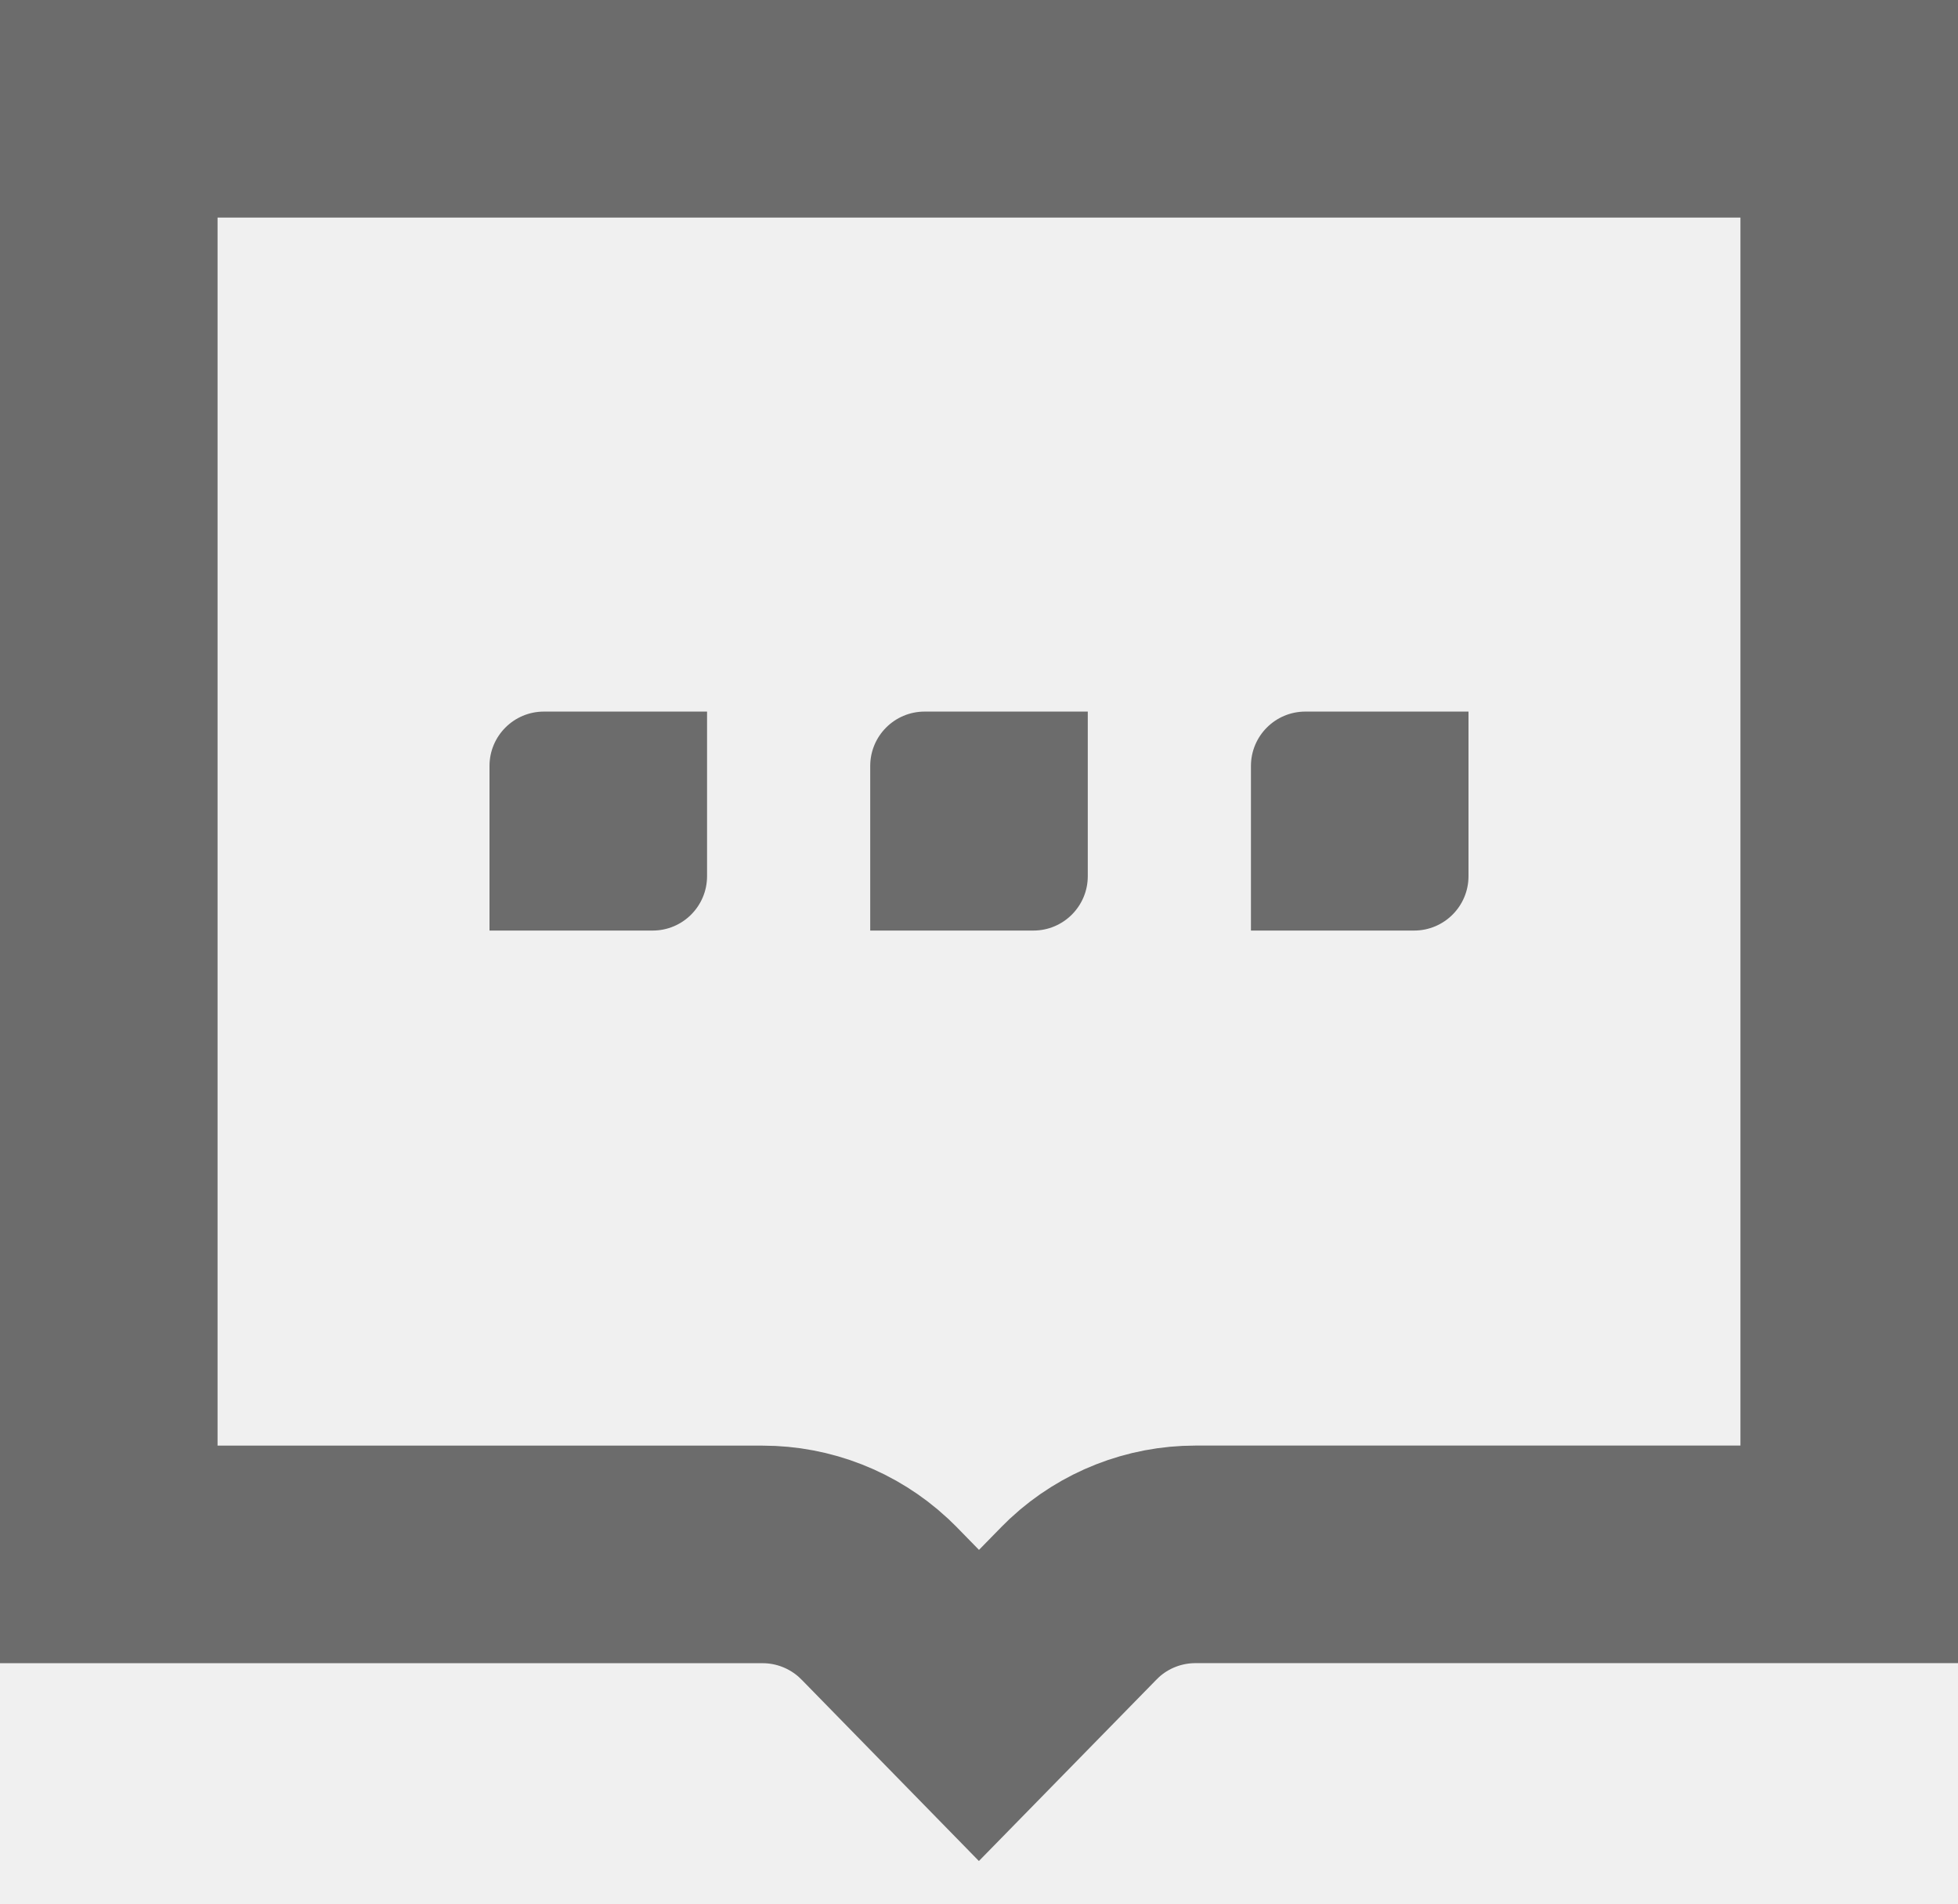
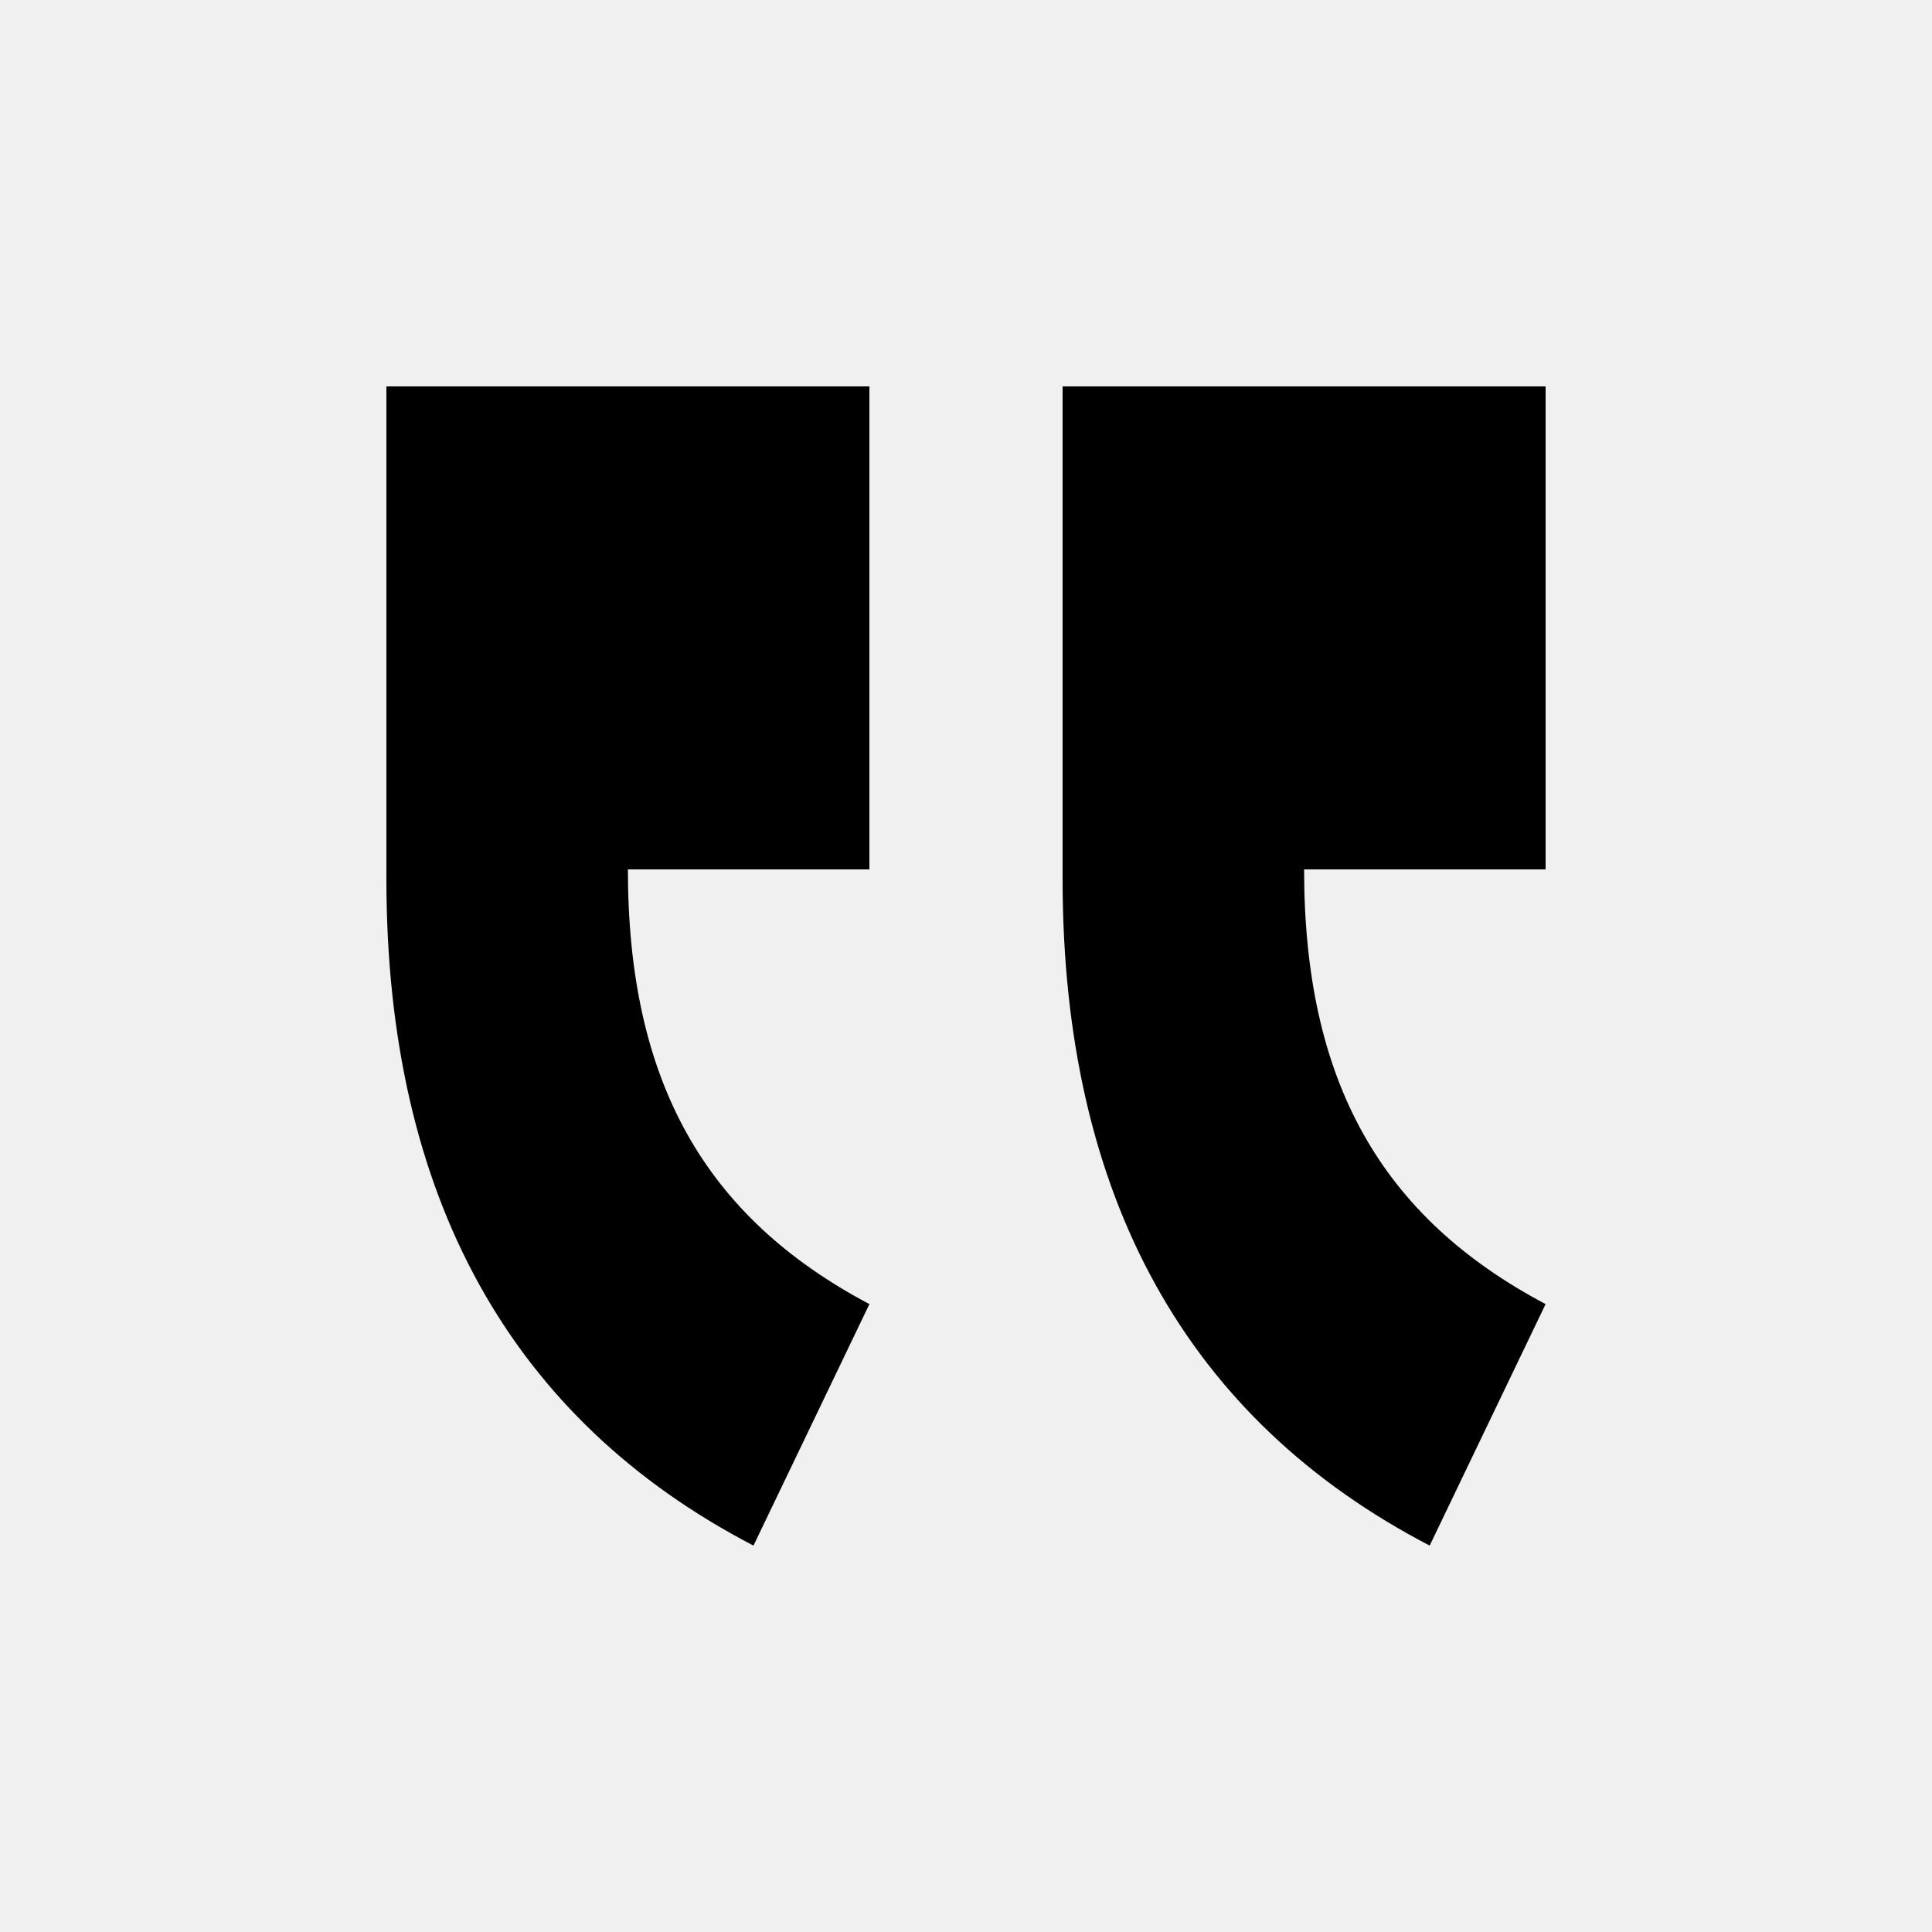
- <svg xmlns="http://www.w3.org/2000/svg" width="36" height="35" viewBox="0 0 36 35" fill="none">
-   <g id="ç¼ç» 12">
-     <g id="ç¼ç»">
-       <path id="è·¯å¾" d="M34 2V28.578H21.979C21.222 28.578 20.494 28.864 19.941 29.376L19.834 29.481L17.999 31.356L16.167 29.482L16.059 29.377C15.506 28.866 14.778 28.579 14.021 28.579H2V2H34Z" stroke="black" stroke-opacity="0.55" stroke-width="4" />
-     </g>
-     <g id="ç©å½¢">
-       <mask id="path-2-inside-1_3276_7107" fill="white">
-         <path d="M9 14.083C9 13.531 9.448 13.083 10 13.083H13V16.109C13 16.661 12.552 17.109 12 17.109H9V14.083Z" />
-       </mask>
-       <path d="M9 14.083C9 13.531 9.448 13.083 10 13.083H13V16.109C13 16.661 12.552 17.109 12 17.109H9V14.083Z" stroke="black" stroke-opacity="0.55" stroke-width="4" mask="url(#path-2-inside-1_3276_7107)" />
-     </g>
-     <g id="ç©å½¢_2">
-       <mask id="path-3-inside-2_3276_7107" fill="white">
-         <path d="M16 14.083C16 13.531 16.448 13.083 17 13.083H20V16.109C20 16.661 19.552 17.109 19 17.109H16V14.083Z" />
-       </mask>
-       <path d="M16 14.083C16 13.531 16.448 13.083 17 13.083H20V16.109C20 16.661 19.552 17.109 19 17.109H16V14.083Z" stroke="black" stroke-opacity="0.55" stroke-width="4" mask="url(#path-3-inside-2_3276_7107)" />
-     </g>
-     <g id="ç©å½¢_3">
-       <mask id="path-4-inside-3_3276_7107" fill="white">
-         <path d="M23 14.083C23 13.531 23.448 13.083 24 13.083H27V16.109C27 16.661 26.552 17.109 26 17.109H23V14.083Z" />
-       </mask>
-       <path d="M23 14.083C23 13.531 23.448 13.083 24 13.083H27V16.109C27 16.661 26.552 17.109 26 17.109H23V14.083Z" stroke="black" stroke-opacity="0.55" stroke-width="4" mask="url(#path-4-inside-3_3276_7107)" />
-     </g>
-   </g>
+ <svg xmlns="http://www.w3.org/2000/svg" width="16" height="16" viewBox="0 0 16 16" fill="none">
+   <path d="M3.2,3.2H7.2V7.2H5.2C5.2,8.96 5.84,10.08 7.2,10.8L6.24,12.8C4.24,11.76 3.2,9.92 3.2,7.28V3.2ZM8.8,3.2H12.8V7.2H10.8C10.8,8.96 11.44,10.08 12.8,10.8L11.84,12.8C9.84,11.76 8.8,9.92 8.8,7.28V3.2Z" fill="black" />
</svg>
